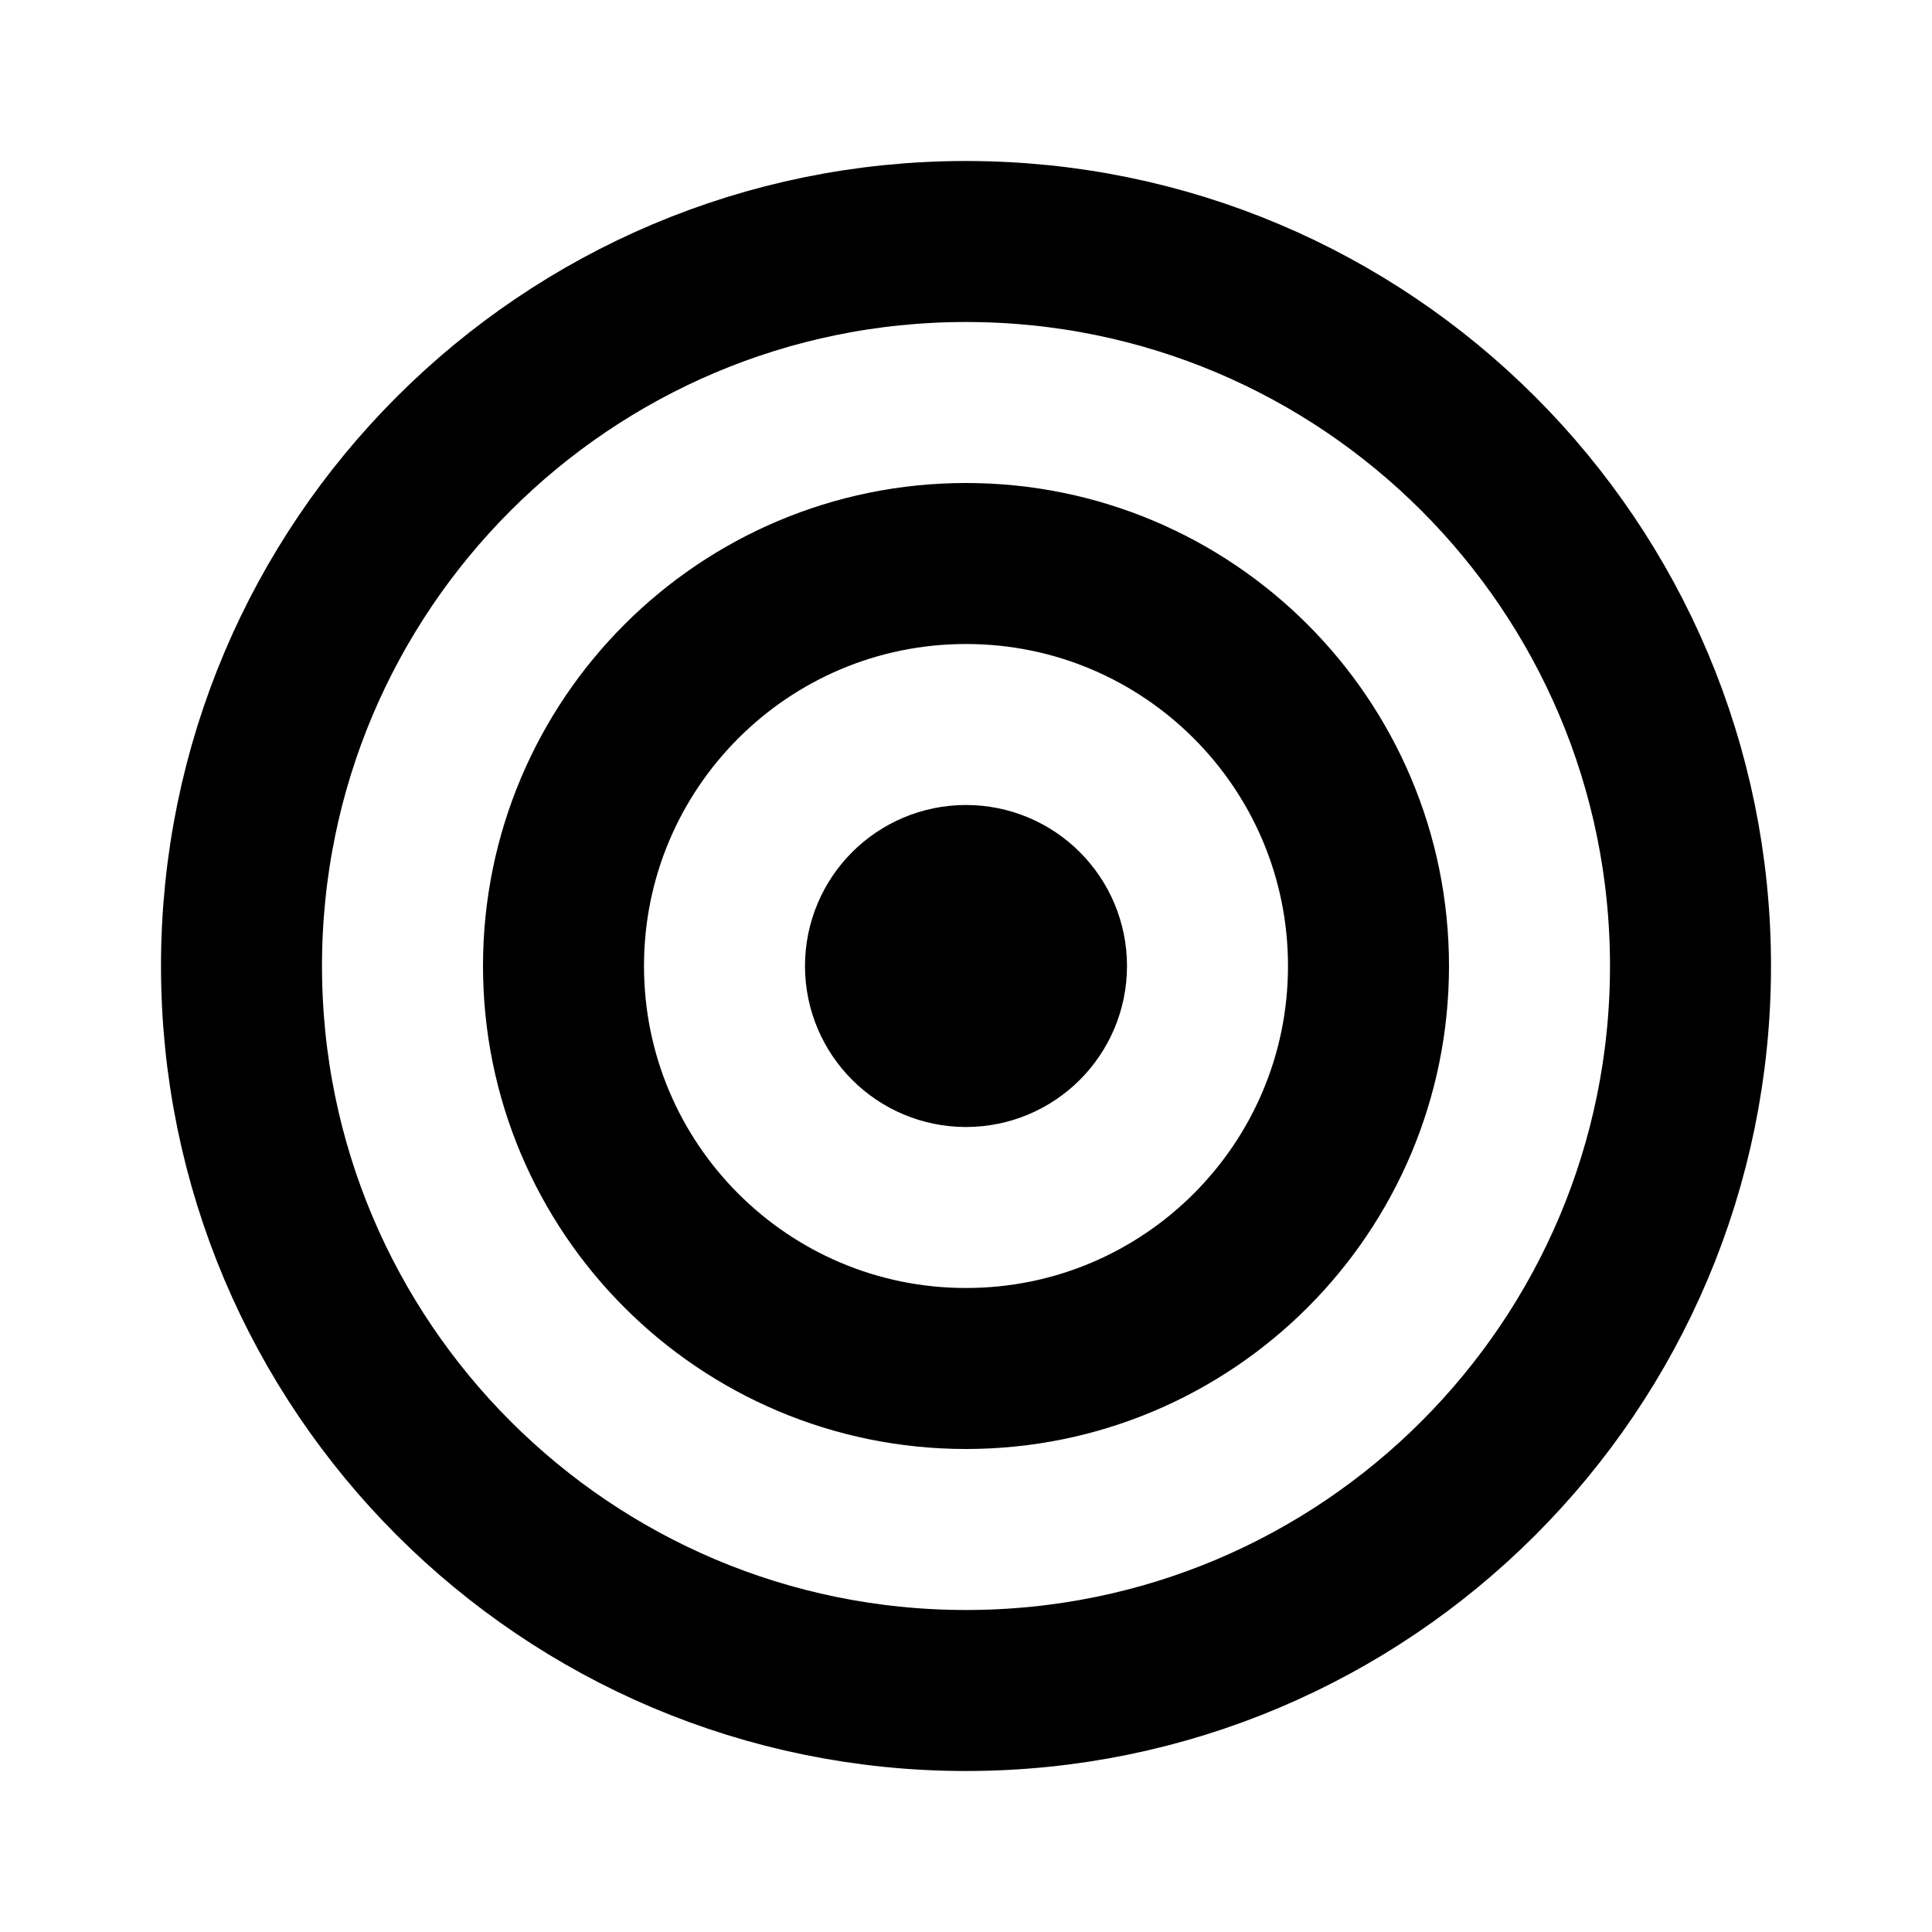
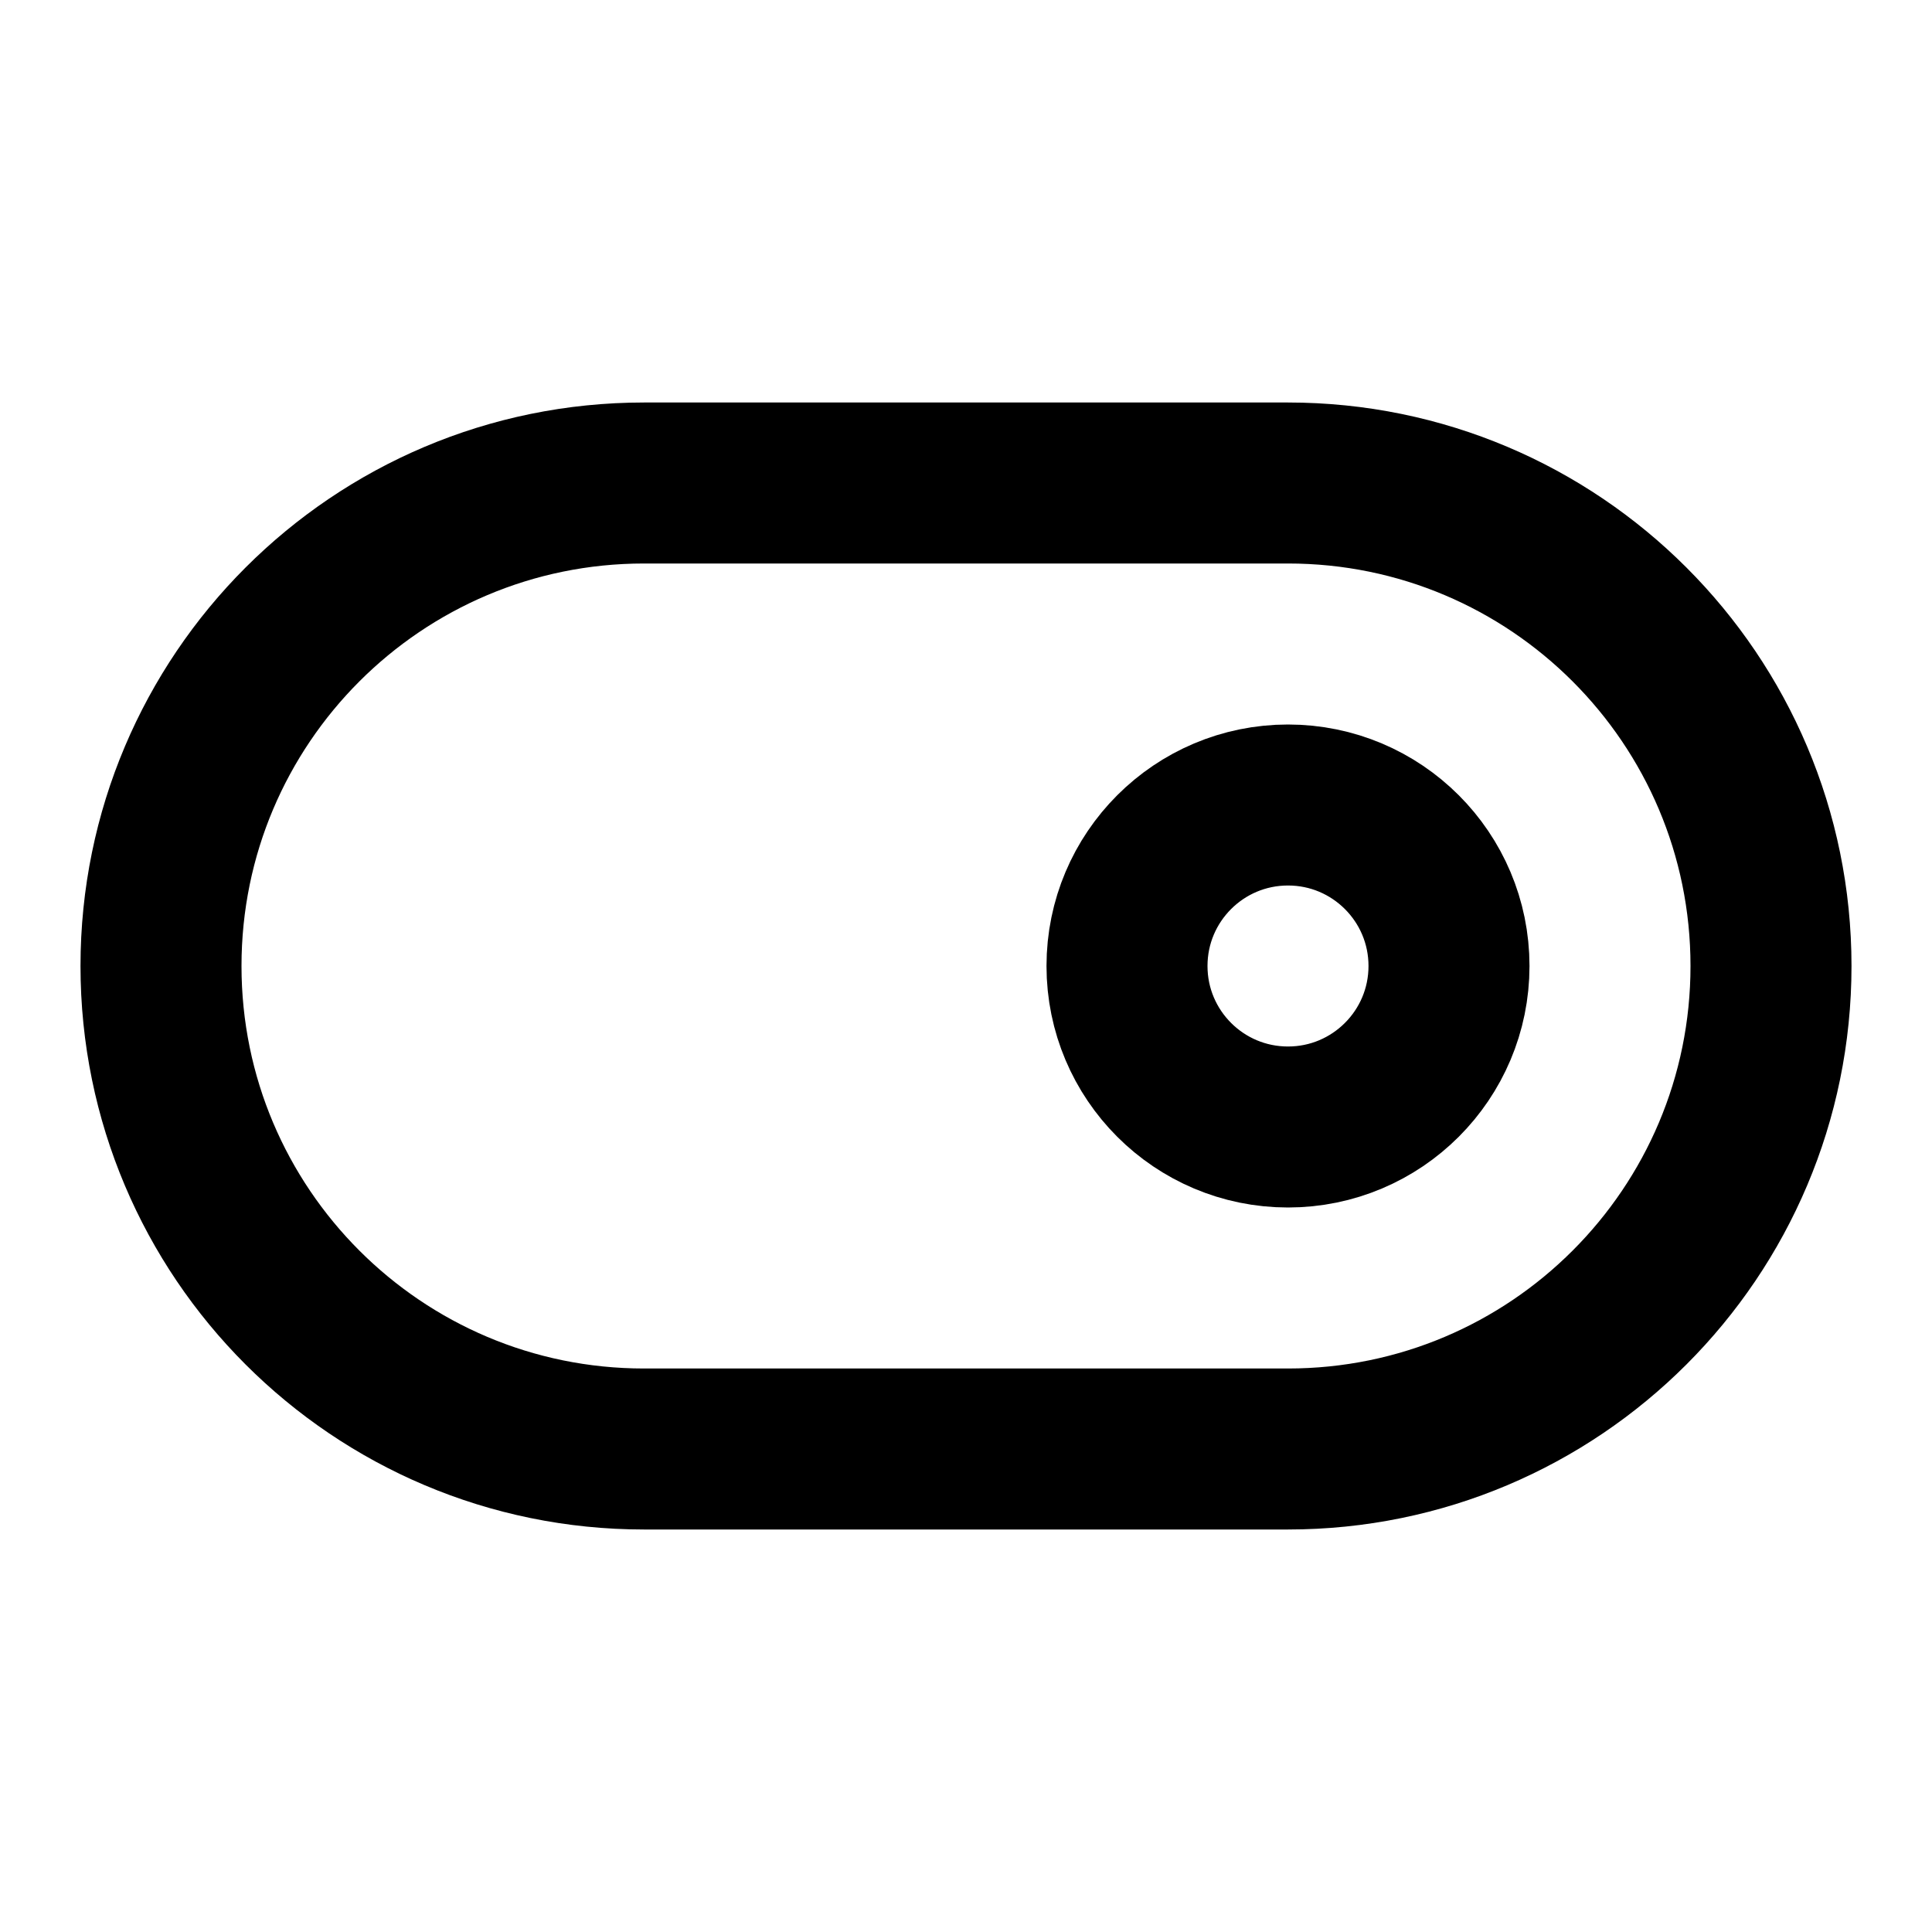
- <svg xmlns="http://www.w3.org/2000/svg" width="24" height="24" viewBox="0 0 24 24" fill="none" stroke="currentColor" stroke-width="2" stroke-linecap="round" stroke-linejoin="round" class="icon icon-tabler icons-tabler-outline icon-tabler-target">
+ <svg xmlns="http://www.w3.org/2000/svg" width="24" height="24" viewBox="0 0 24 24" fill="none" stroke="currentColor" stroke-width="2" stroke-linecap="round" stroke-linejoin="round" class="icon icon-tabler icons-tabler-outline icon-tabler-toggle-right">
  <path stroke="none" d="M0 0h24v24H0z" fill="none" />
-   <path d="M11 12a1 1 0 1 0 2 0a1 1 0 1 0 -2 0" />
-   <path d="M7 12a5 5 0 1 0 10 0a5 5 0 1 0 -10 0" />
-   <path d="M3 12a9 9 0 1 0 18 0a9 9 0 1 0 -18 0" />
+   <path d="M14 12a2 2 0 1 0 4 0a2 2 0 1 0 -4 0" />
+   <path d="M2 12a6 6 0 0 1 6 -6h8a6 6 0 0 1 6 6a6 6 0 0 1 -6 6h-8a6 6 0 0 1 -6 -6" />
</svg>
